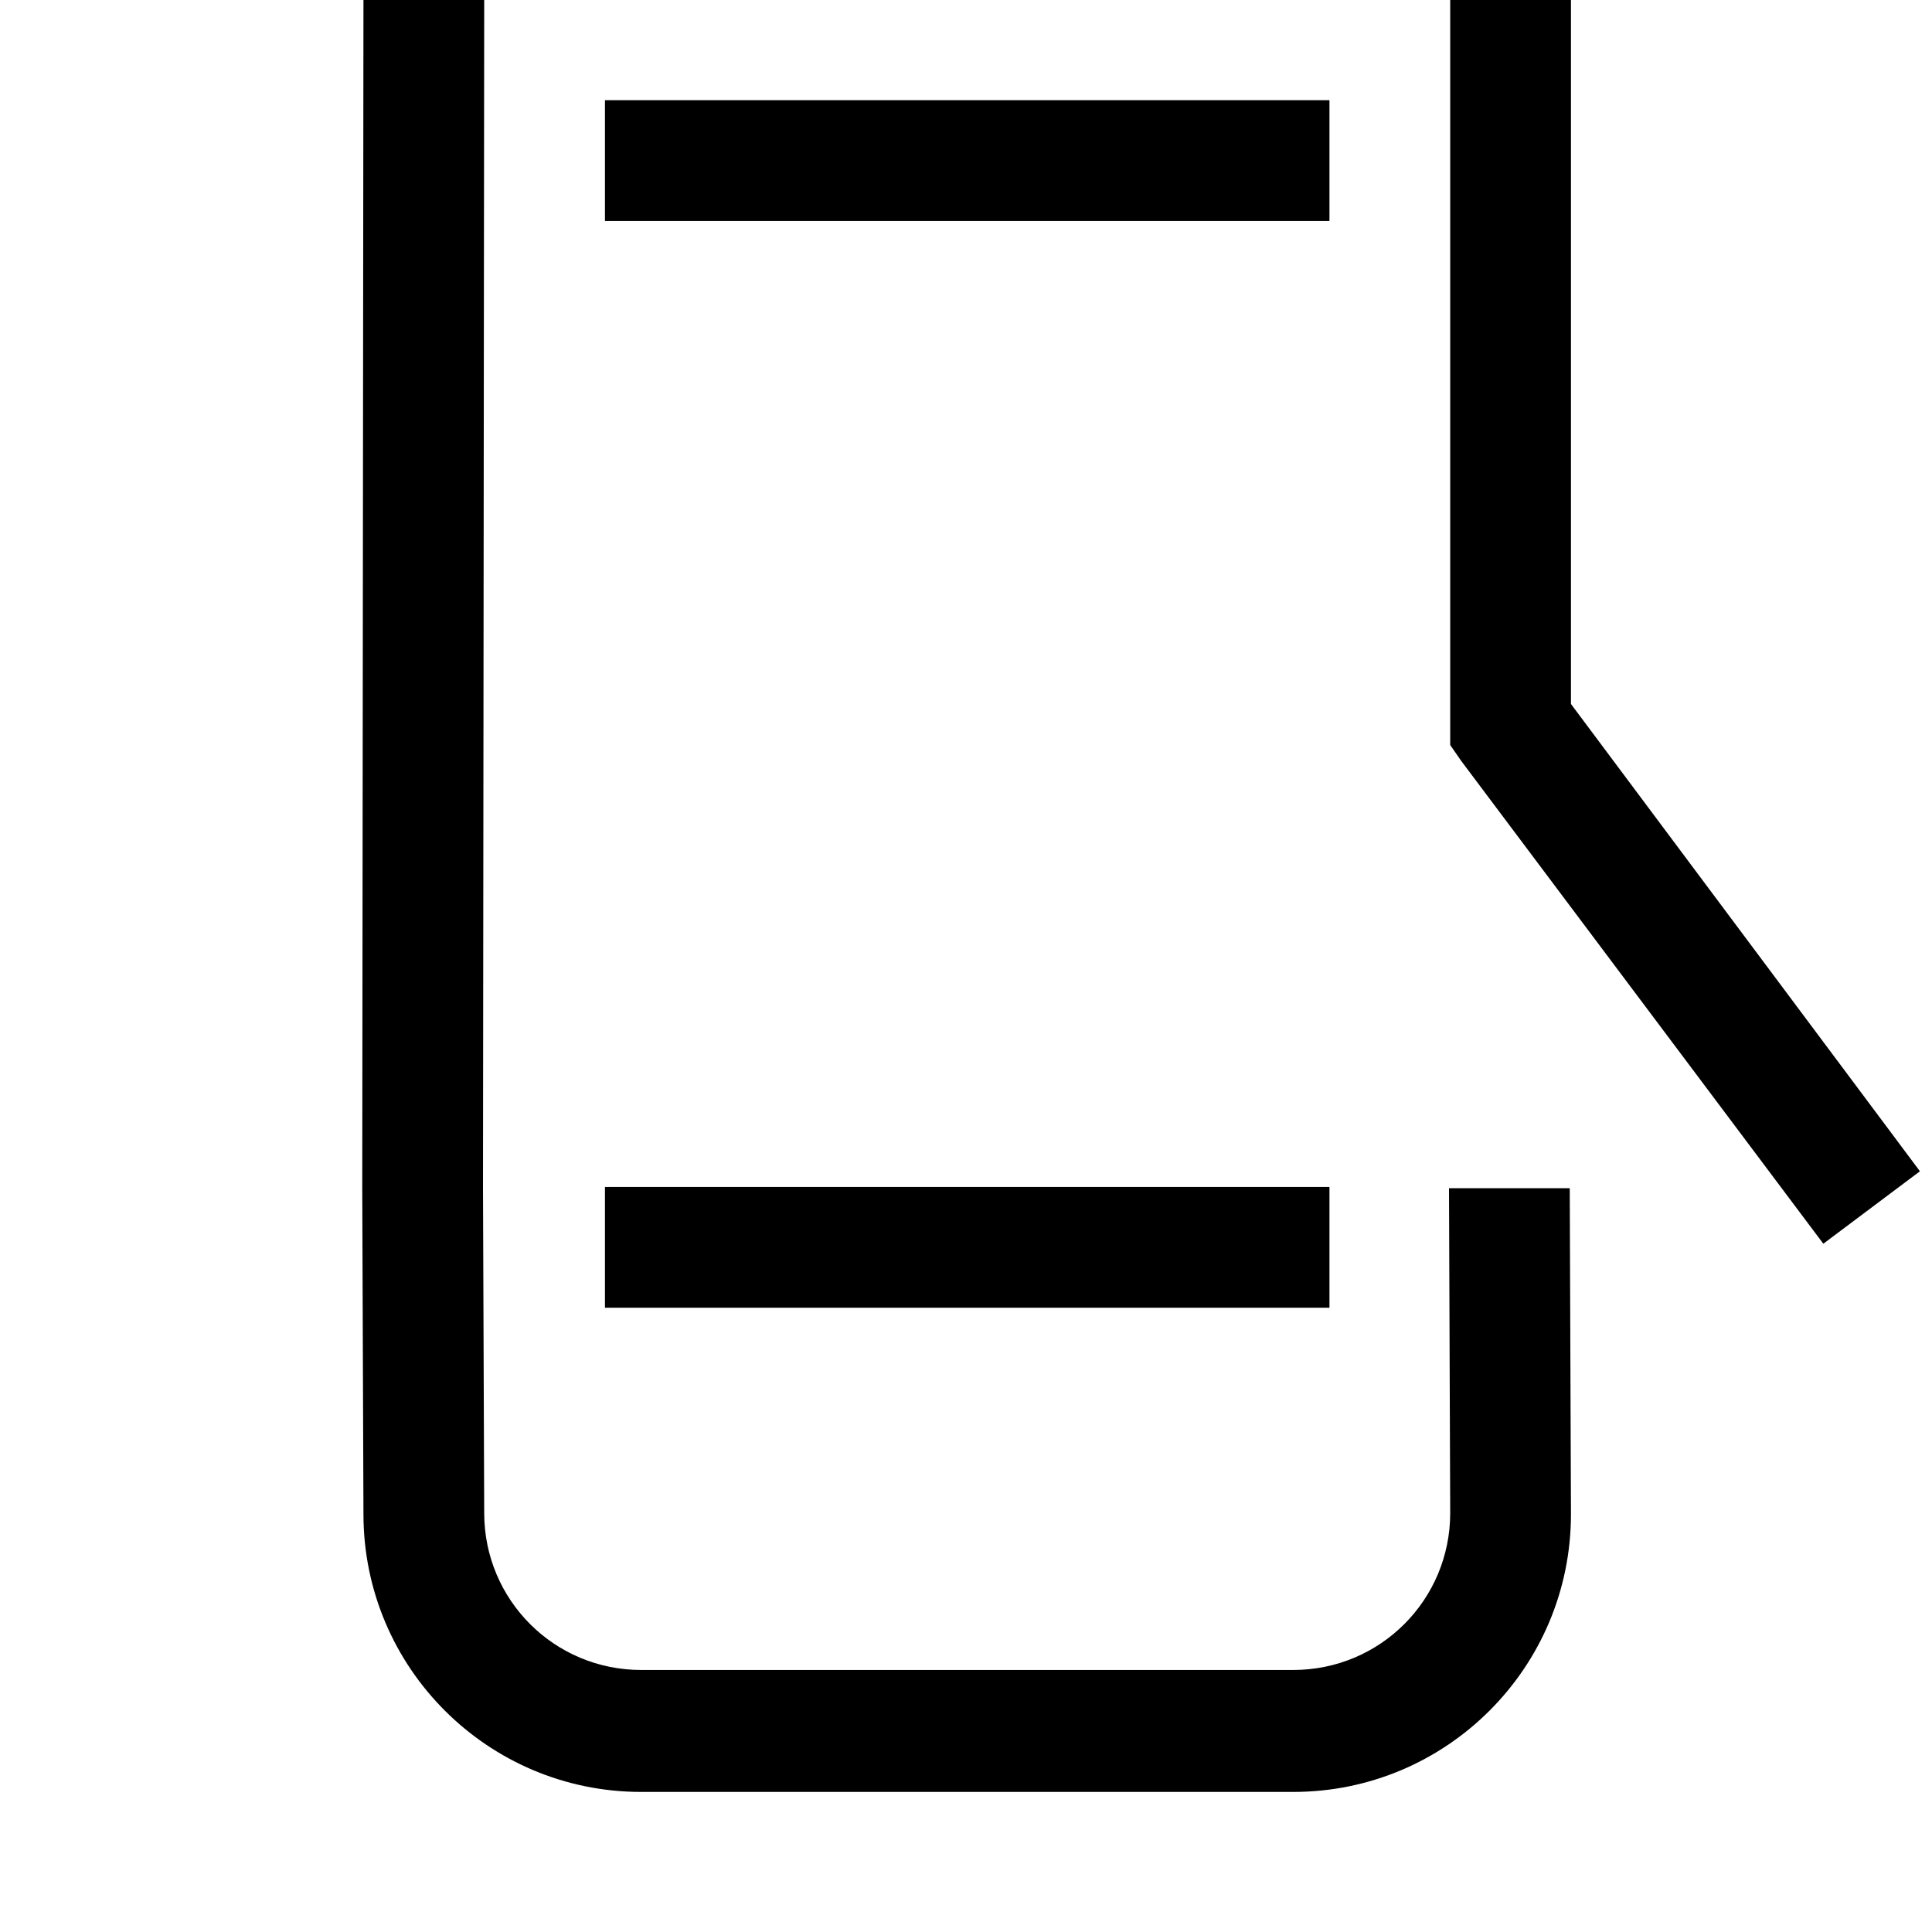
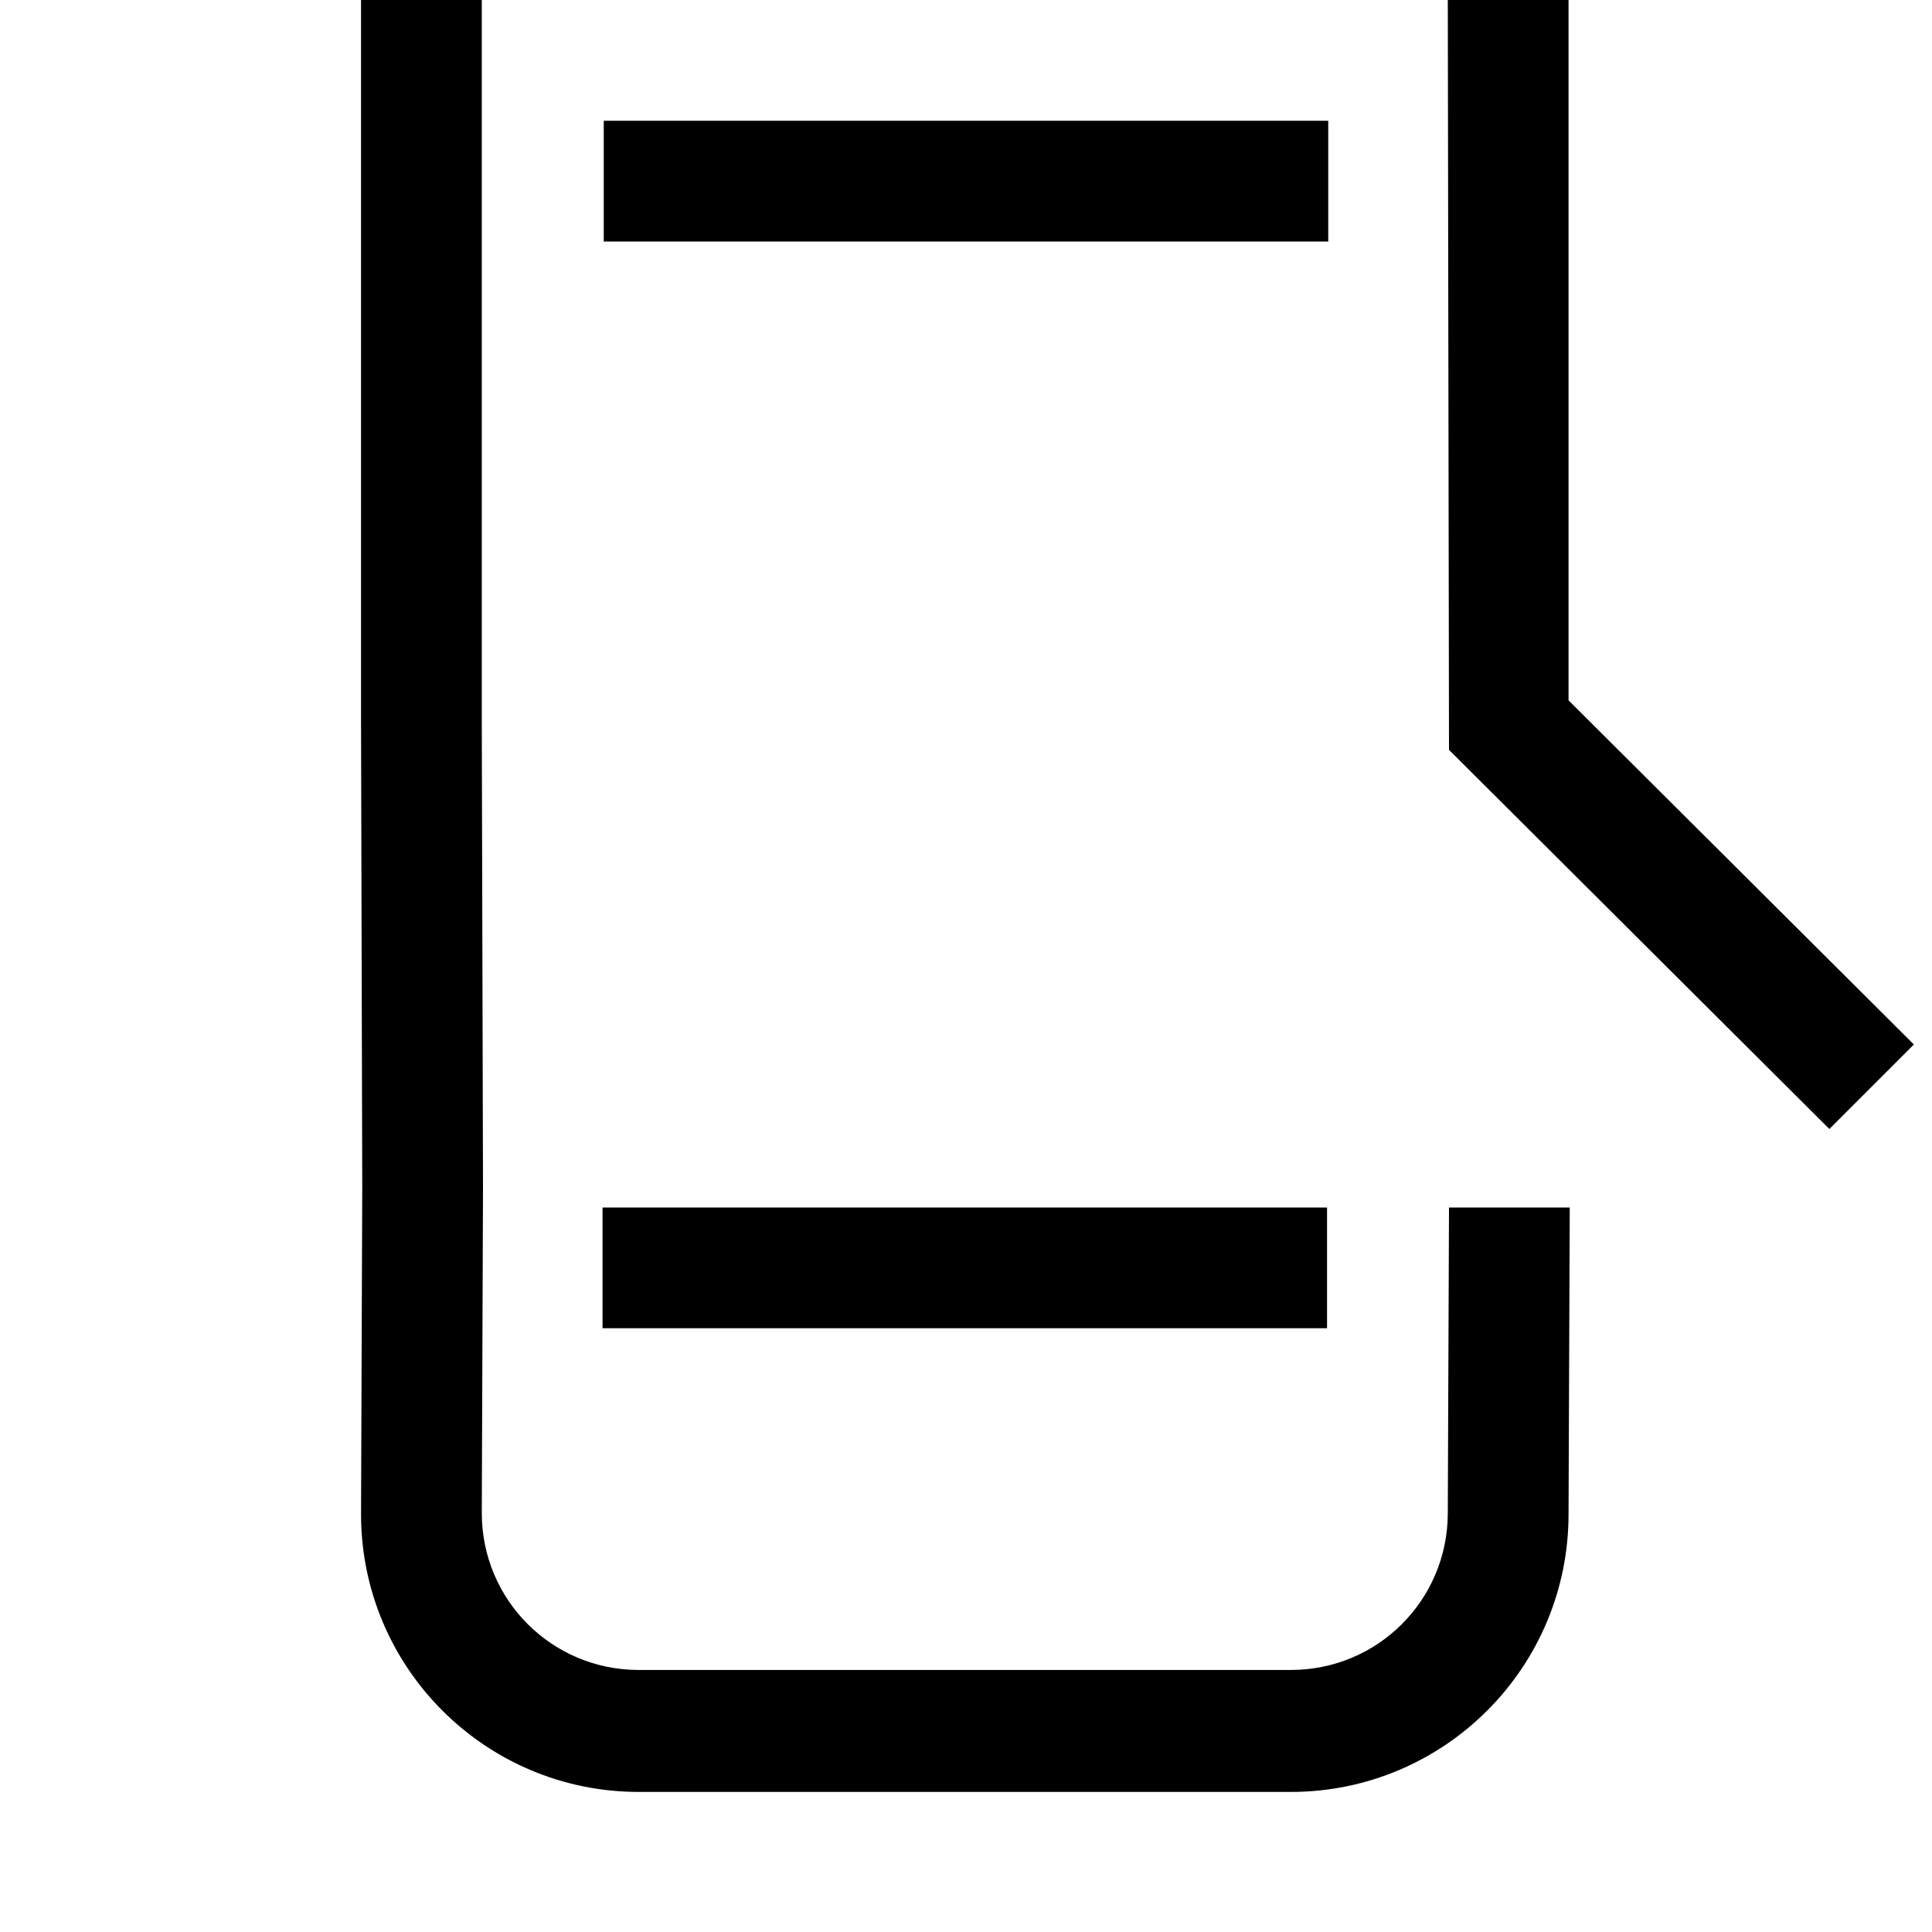
<svg xmlns="http://www.w3.org/2000/svg" width="16" height="16" fill="none">
-   <path fill="currentColor" d="M4.01 0 4 9.83l.01 2.7c0 .72.58 1.3 1.3 1.3h5.4c.72 0 1.3-.58 1.3-1.3L12 9.84h1l.01 2.7a2.3 2.3 0 0 1-2.3 2.3h-5.4a2.3 2.3 0 0 1-2.3-2.3L3 9.84 3.01 0z" />
-   <path fill="currentColor" d="M11.01 9.83v1h-6v-1zm2-9.83v5.83L15.9 9.7l-.8.6-3-4-.09-.13V0zm-2 .83v1h-6v-1z" />
+   <path fill="currentColor" d="M3.99 0v6L4 9.83l-.01 2.7c0 .72.58 1.3 1.3 1.3h5.4c.72 0 1.3-.58 1.3-1.3L12 10h1l-.01 2.54a2.3 2.3 0 0 1-2.3 2.3h-5.4a2.3 2.3 0 0 1-2.3-2.3L3 9.83 2.99 6V0zm7 10v1h-6v-1zm2-4.2 2.86 2.85-.7.7L12 6.21 11.99 0l1-.01zM11 1v1H5V1z" />
</svg>
